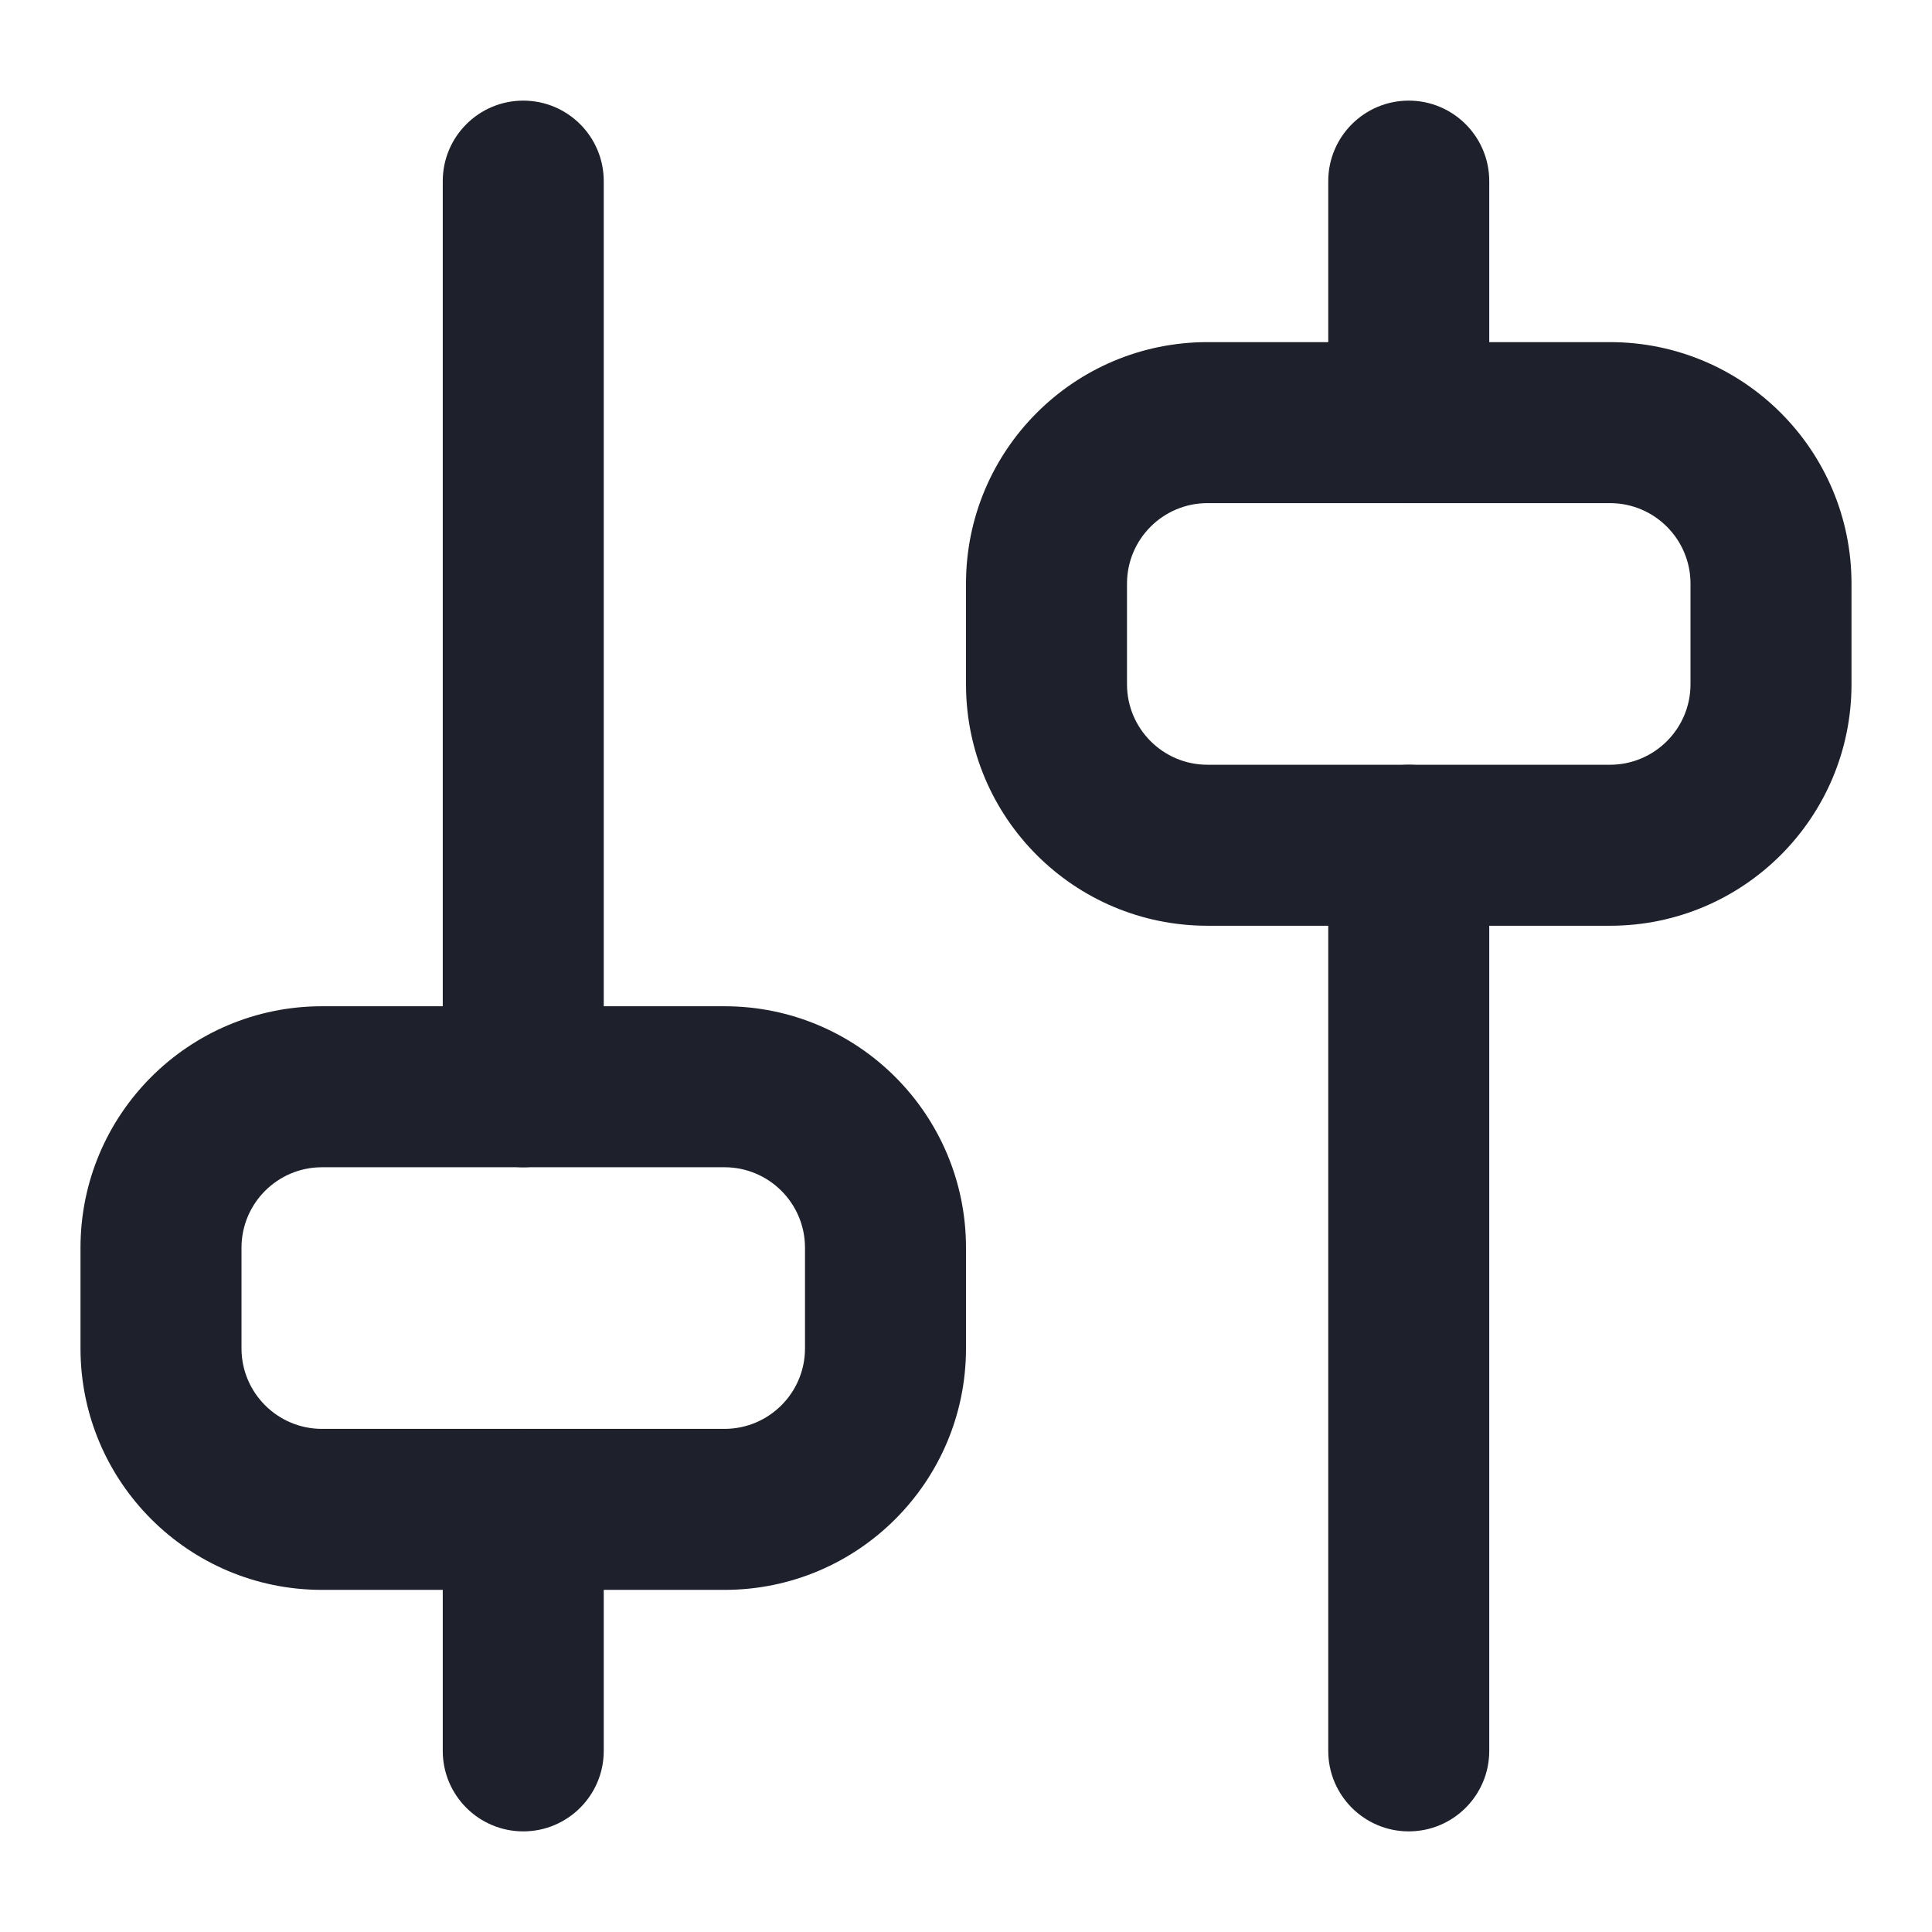
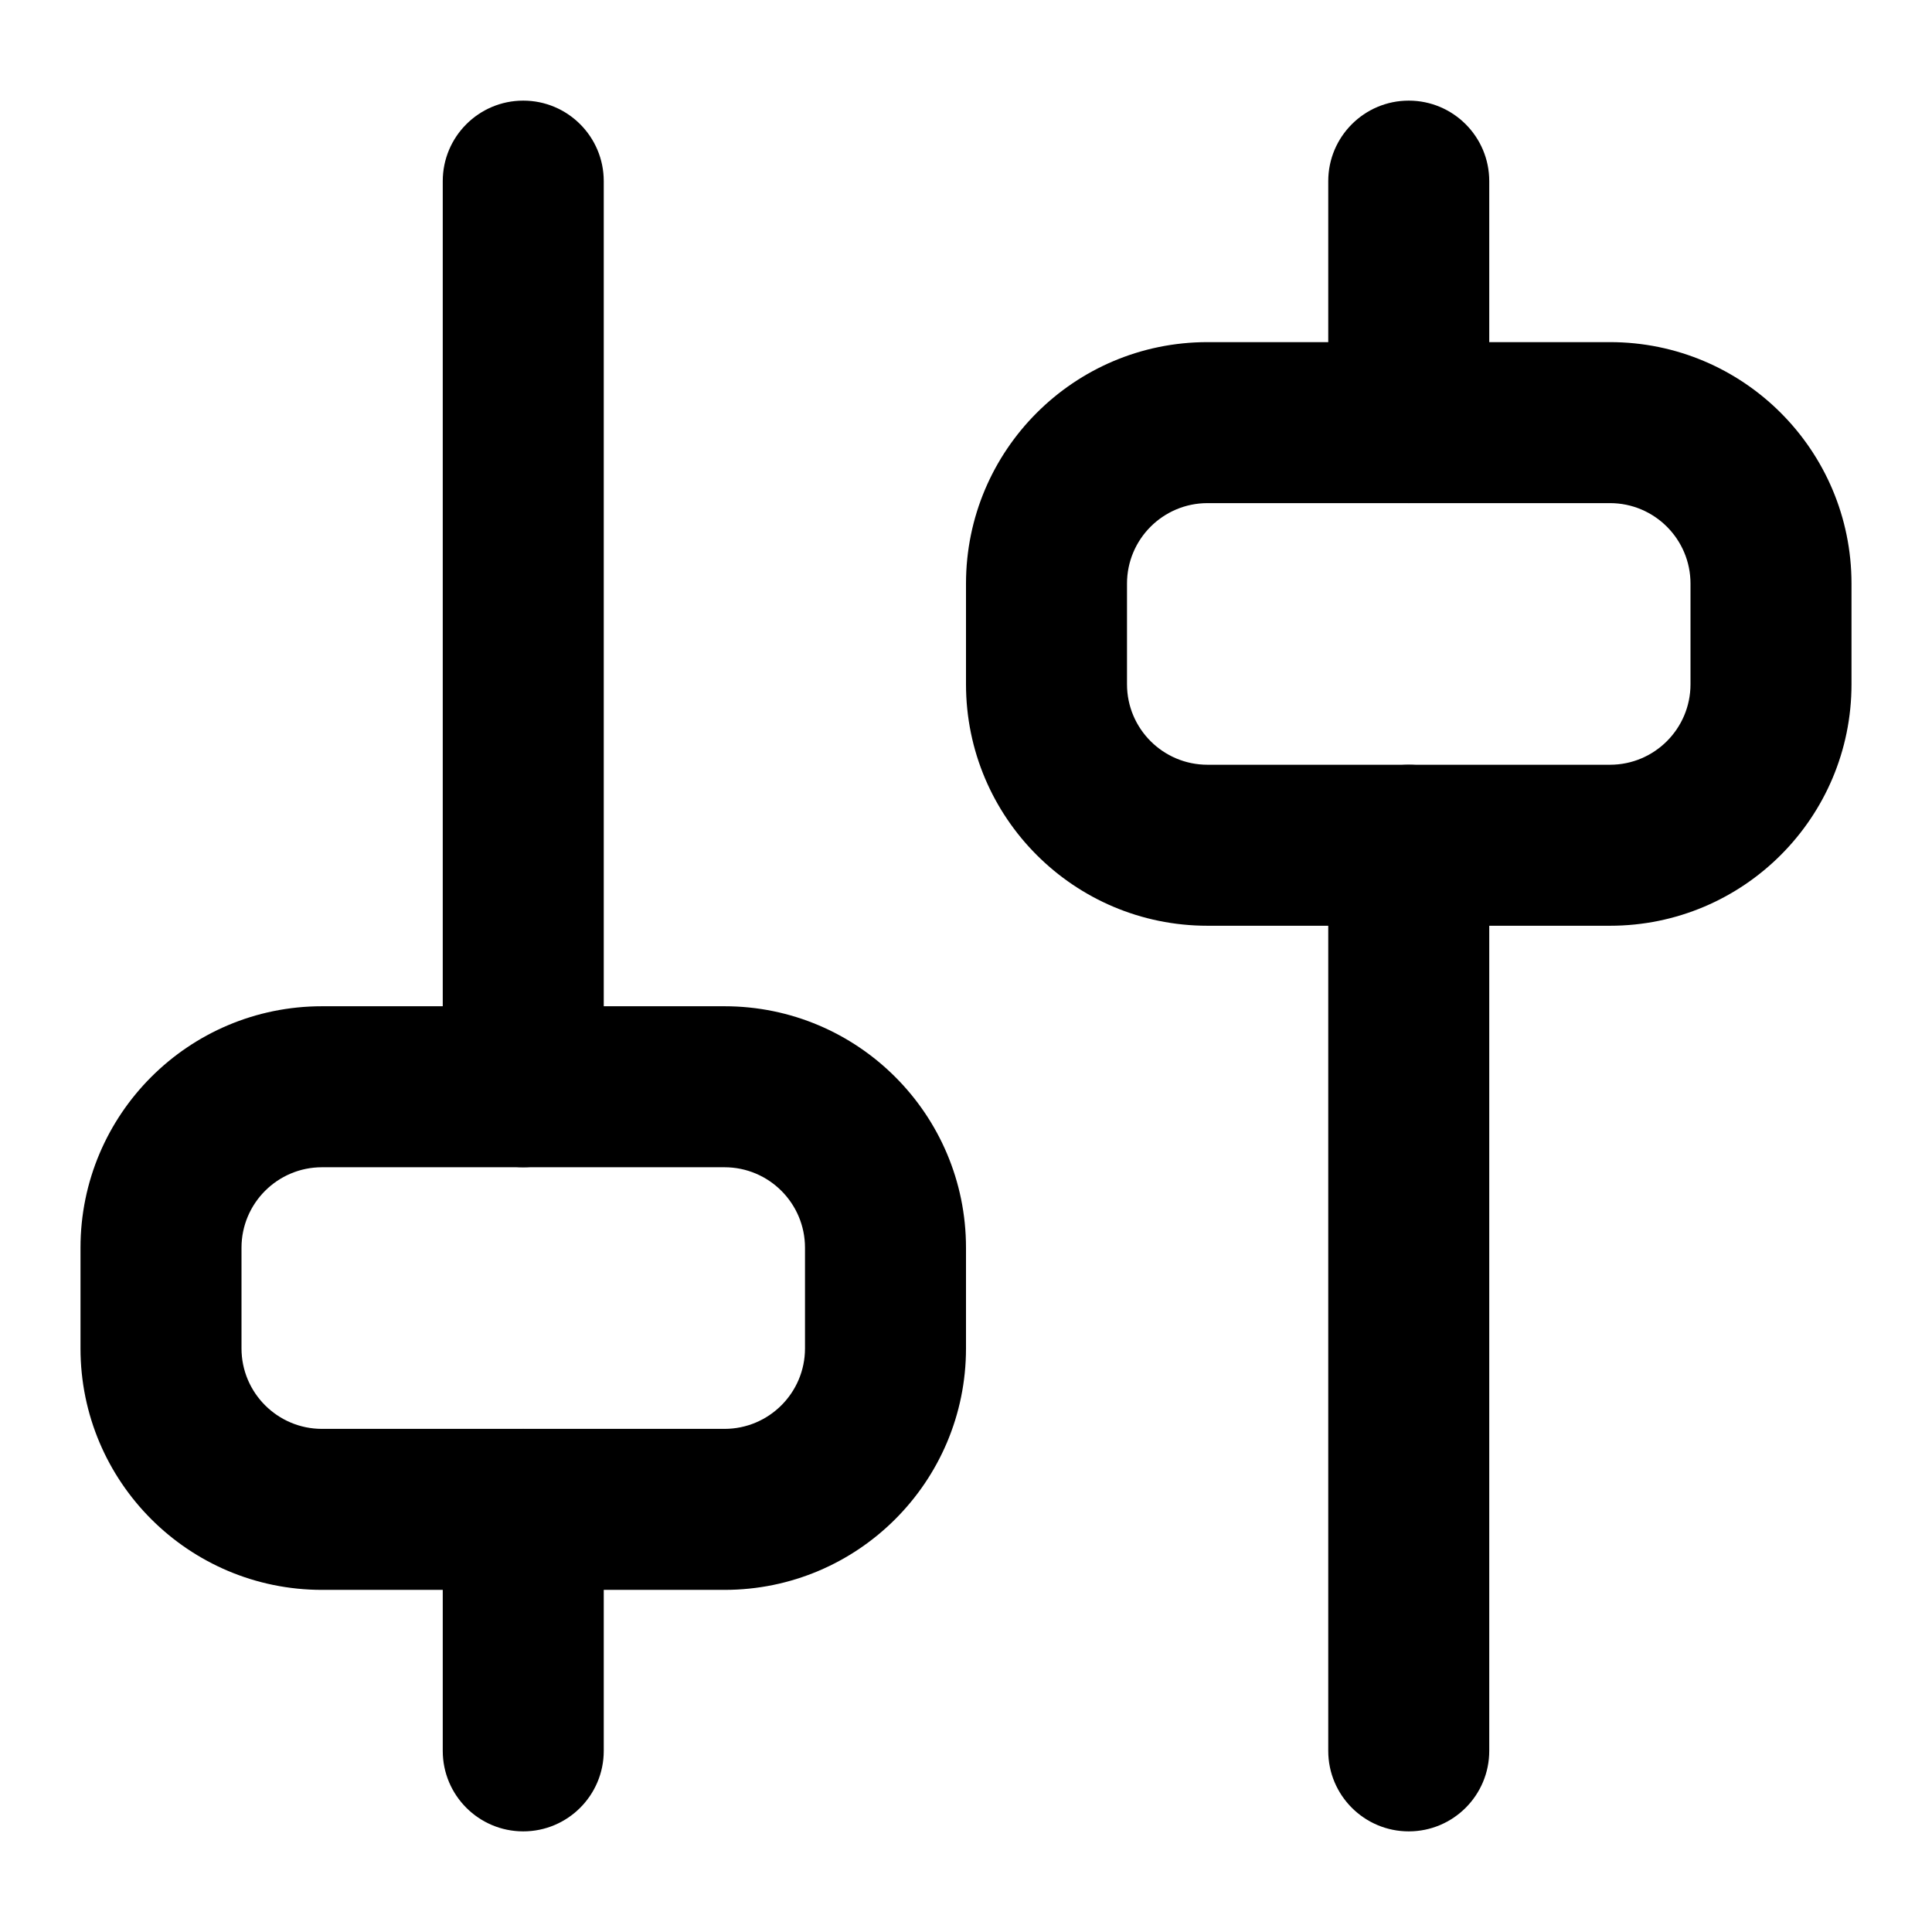
- <svg xmlns="http://www.w3.org/2000/svg" width="24" height="24" viewBox="0 0 24 24" fill="none">
-   <path fill-rule="evenodd" clip-rule="evenodd" d="M17.5 9.5C18.052 9.5 18.5 9.948 18.5 10.5V21.75C18.5 22.302 18.052 22.75 17.5 22.75C16.948 22.75 16.5 22.302 16.5 21.75L16.5 10.5C16.5 9.948 16.948 9.5 17.5 9.5Z" fill="#1E212C" />
-   <path fill-rule="evenodd" clip-rule="evenodd" d="M17.5 1.25C18.052 1.25 18.5 1.698 18.5 2.25V5.25C18.5 5.802 18.052 6.25 17.5 6.25C16.948 6.25 16.5 5.802 16.5 5.25V2.25C16.5 1.698 16.948 1.25 17.5 1.25Z" fill="#1E212C" />
-   <path fill-rule="evenodd" clip-rule="evenodd" d="M12 7.25C12 5.593 13.343 4.25 15 4.25H20C21.657 4.25 23 5.593 23 7.25V8.5C23 10.157 21.657 11.5 20 11.5H15C13.343 11.5 12 10.157 12 8.5V7.25ZM15 6.25C14.448 6.25 14 6.698 14 7.25V8.5C14 9.052 14.448 9.5 15 9.5H20C20.552 9.5 21 9.052 21 8.5V7.25C21 6.698 20.552 6.25 20 6.25H15Z" fill="#1E212C" />
-   <path fill-rule="evenodd" clip-rule="evenodd" d="M6.5 17.75C7.052 17.75 7.5 18.198 7.5 18.75V21.75C7.5 22.302 7.052 22.75 6.5 22.75C5.948 22.75 5.5 22.302 5.5 21.75V18.75C5.5 18.198 5.948 17.75 6.5 17.75Z" fill="#1E212C" />
-   <path fill-rule="evenodd" clip-rule="evenodd" d="M6.5 1.25C7.052 1.25 7.5 1.698 7.5 2.25V13.5C7.5 14.052 7.052 14.5 6.5 14.5C5.948 14.5 5.5 14.052 5.5 13.5V2.25C5.5 1.698 5.948 1.25 6.5 1.25Z" fill="#1E212C" />
-   <path fill-rule="evenodd" clip-rule="evenodd" d="M1 15.5C1 13.843 2.343 12.5 4 12.5H9C10.657 12.5 12 13.843 12 15.5V16.75C12 18.407 10.657 19.75 9 19.75H4C2.343 19.75 1 18.407 1 16.75V15.5ZM4 14.5C3.448 14.5 3 14.948 3 15.5V16.75C3 17.302 3.448 17.75 4 17.75H9C9.552 17.75 10 17.302 10 16.75V15.5C10 14.948 9.552 14.5 9 14.5H4Z" fill="#1E212C" />
+ <svg xmlns="http://www.w3.org/2000/svg" viewBox="0 0 24 24">
+   <path fill-rule="evenodd" clip-rule="evenodd" d="M17.5 9.5C18.052 9.5 18.5 9.948 18.5 10.5V21.75C18.5 22.302 18.052 22.75 17.5 22.75C16.948 22.75 16.5 22.302 16.5 21.75L16.5 10.5C16.5 9.948 16.948 9.5 17.5 9.5Z" />
+   <path fill-rule="evenodd" clip-rule="evenodd" d="M17.5 1.25C18.052 1.25 18.5 1.698 18.5 2.25V5.25C18.5 5.802 18.052 6.25 17.5 6.25C16.948 6.25 16.5 5.802 16.5 5.25V2.25C16.5 1.698 16.948 1.25 17.5 1.25Z" />
+   <path fill-rule="evenodd" clip-rule="evenodd" d="M12 7.25C12 5.593 13.343 4.25 15 4.25H20C21.657 4.25 23 5.593 23 7.25V8.5C23 10.157 21.657 11.5 20 11.5H15C13.343 11.5 12 10.157 12 8.5V7.25ZM15 6.25C14.448 6.25 14 6.698 14 7.25V8.5C14 9.052 14.448 9.5 15 9.5H20C20.552 9.5 21 9.052 21 8.5V7.25C21 6.698 20.552 6.25 20 6.25H15Z" />
+   <path fill-rule="evenodd" clip-rule="evenodd" d="M6.5 17.75C7.052 17.75 7.5 18.198 7.5 18.75V21.75C7.5 22.302 7.052 22.75 6.5 22.75C5.948 22.75 5.5 22.302 5.5 21.75V18.75C5.5 18.198 5.948 17.75 6.5 17.75Z" />
+   <path fill-rule="evenodd" clip-rule="evenodd" d="M6.5 1.25C7.052 1.25 7.5 1.698 7.5 2.25V13.5C7.5 14.052 7.052 14.5 6.5 14.5C5.948 14.5 5.5 14.052 5.5 13.5V2.25C5.5 1.698 5.948 1.25 6.5 1.25Z" />
+   <path fill-rule="evenodd" clip-rule="evenodd" d="M1 15.5C1 13.843 2.343 12.5 4 12.5H9C10.657 12.5 12 13.843 12 15.5V16.75C12 18.407 10.657 19.75 9 19.75H4C2.343 19.75 1 18.407 1 16.75V15.5ZM4 14.5C3.448 14.5 3 14.948 3 15.5V16.75C3 17.302 3.448 17.75 4 17.75H9C9.552 17.75 10 17.302 10 16.75V15.5C10 14.948 9.552 14.5 9 14.5H4Z" />
</svg>
